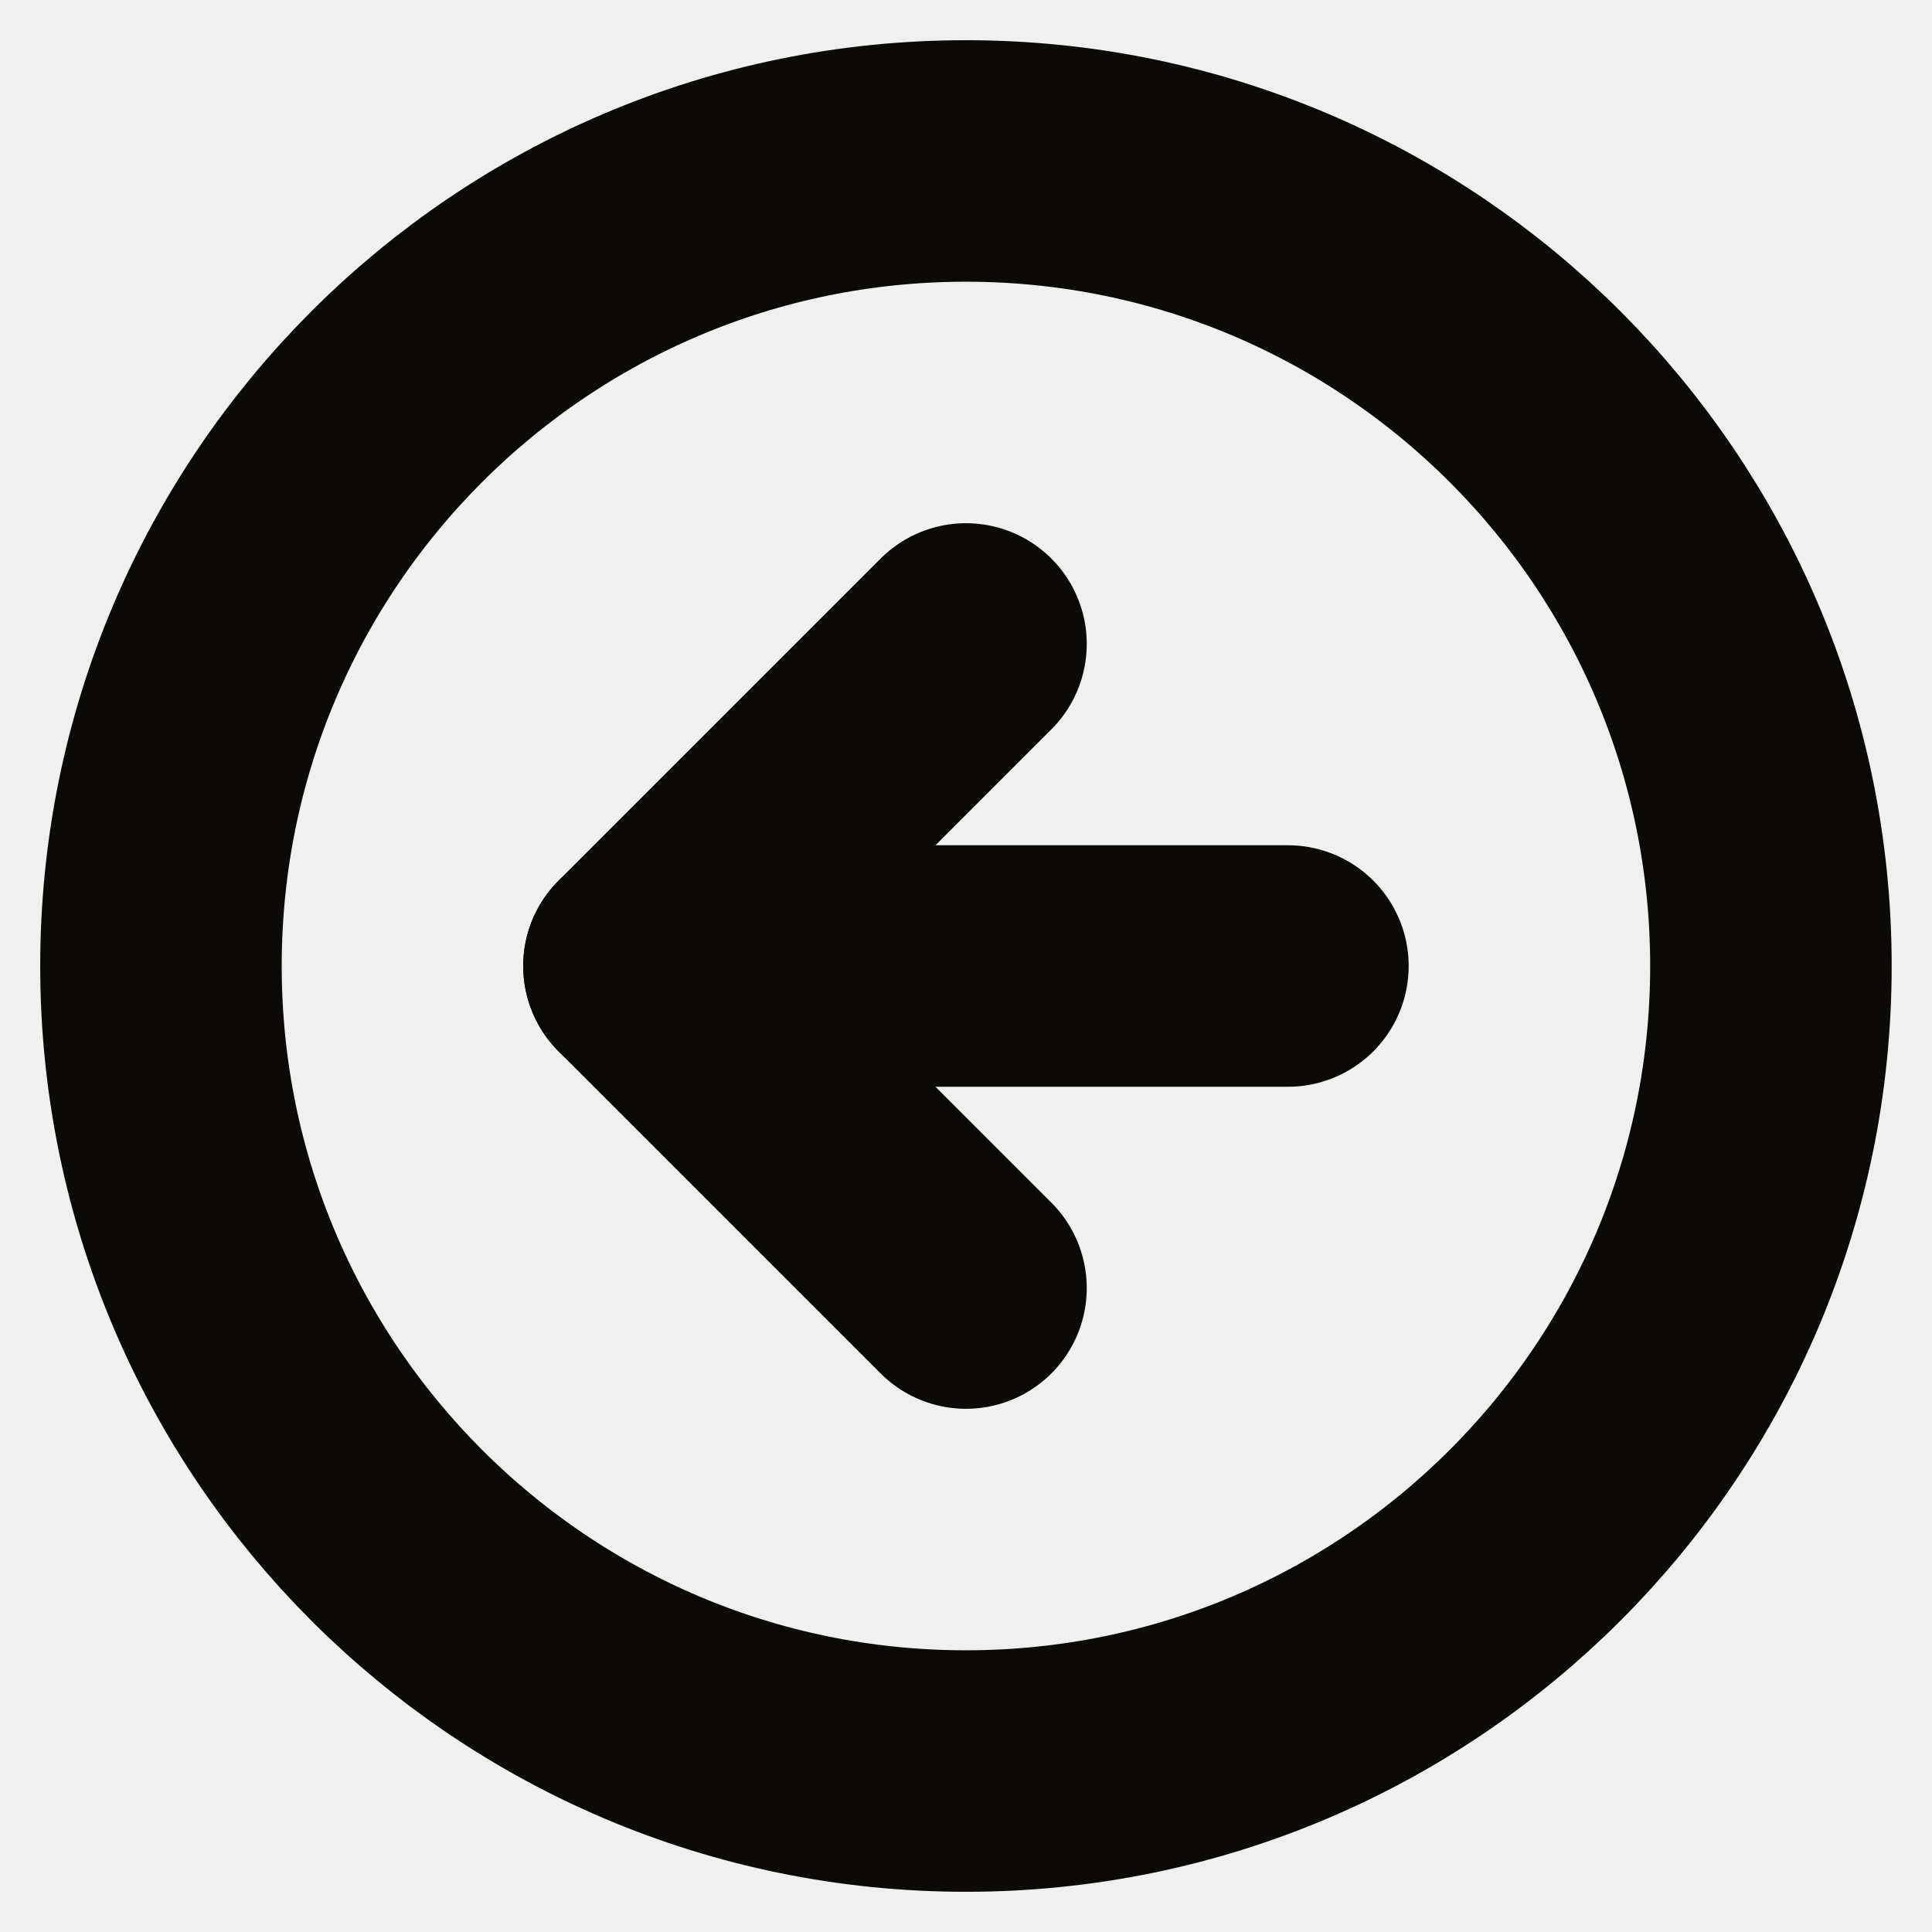
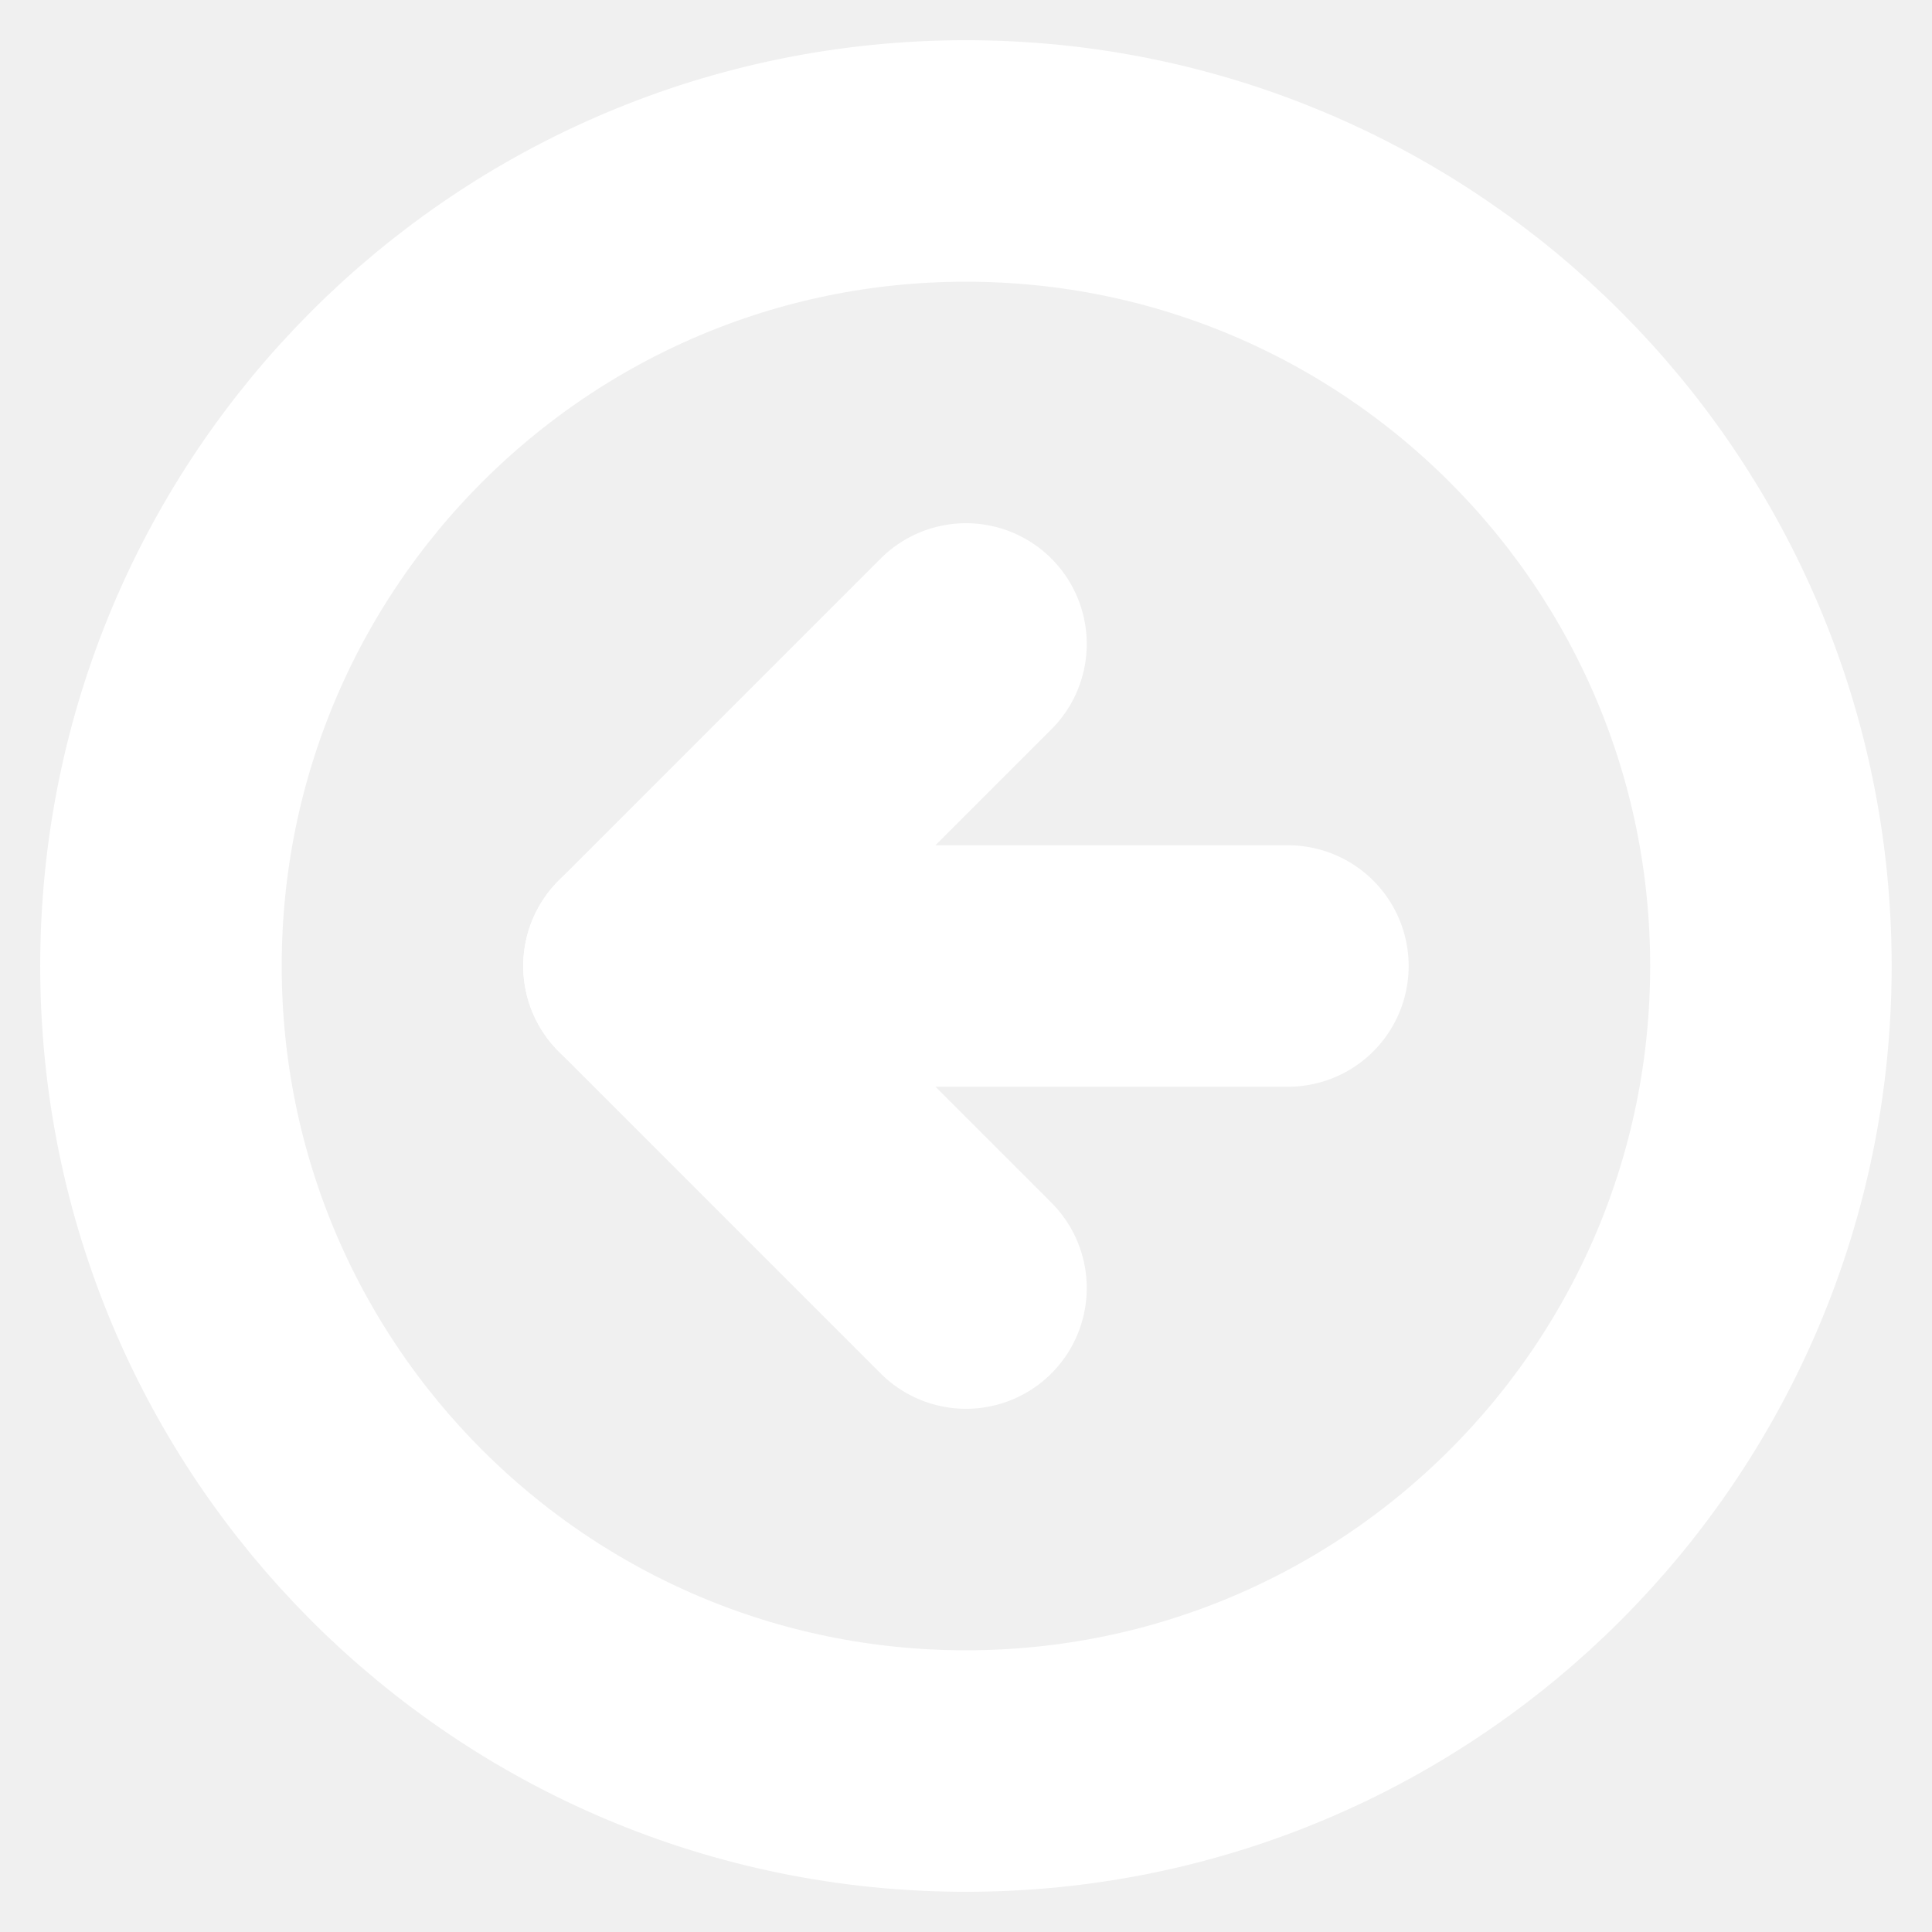
<svg xmlns="http://www.w3.org/2000/svg" width="16" height="16" viewBox="0 0 16 16" fill="none">
  <g clip-path="url(#clip0_232_10)">
-     <path d="M7.999 1.333C4.317 1.333 1.333 4.318 1.333 8C1.333 11.682 4.317 14.667 7.999 14.667C11.681 14.667 14.666 11.682 14.666 8C14.666 4.318 11.681 1.333 7.999 1.333Z" stroke="#0B0A07" stroke-width="2" stroke-linecap="round" stroke-linejoin="round" />
-     <path d="M10.666 8L5.333 8" stroke="#0B0A07" stroke-width="2" stroke-linecap="round" stroke-linejoin="round" />
-     <path d="M8 5.333L5.333 8L8 10.667" stroke="#0B0A07" stroke-width="2" stroke-linecap="round" stroke-linejoin="round" />
+     <path d="M7.999 1.333C4.317 1.333 1.333 4.318 1.333 8C1.333 11.682 4.317 14.667 7.999 14.667C11.681 14.667 14.666 11.682 14.666 8C14.666 4.318 11.681 1.333 7.999 1.333Z" stroke="#FFFFFF" stroke-width="2" stroke-linecap="round" stroke-linejoin="round" />
+     <path d="M10.666 8L5.333 8" stroke="#FFF" stroke-width="2" stroke-linecap="round" stroke-linejoin="round" />
+     <path d="M8 5.333L5.333 8L8 10.667" stroke="#FFFFFF" stroke-width="2" stroke-linecap="round" stroke-linejoin="round" />
  </g>
  <defs>
    <clipPath id="clip0_232_10">
      <rect width="16" height="16" fill="white" transform="translate(16 16) rotate(-180)" />
    </clipPath>
  </defs>
</svg>
